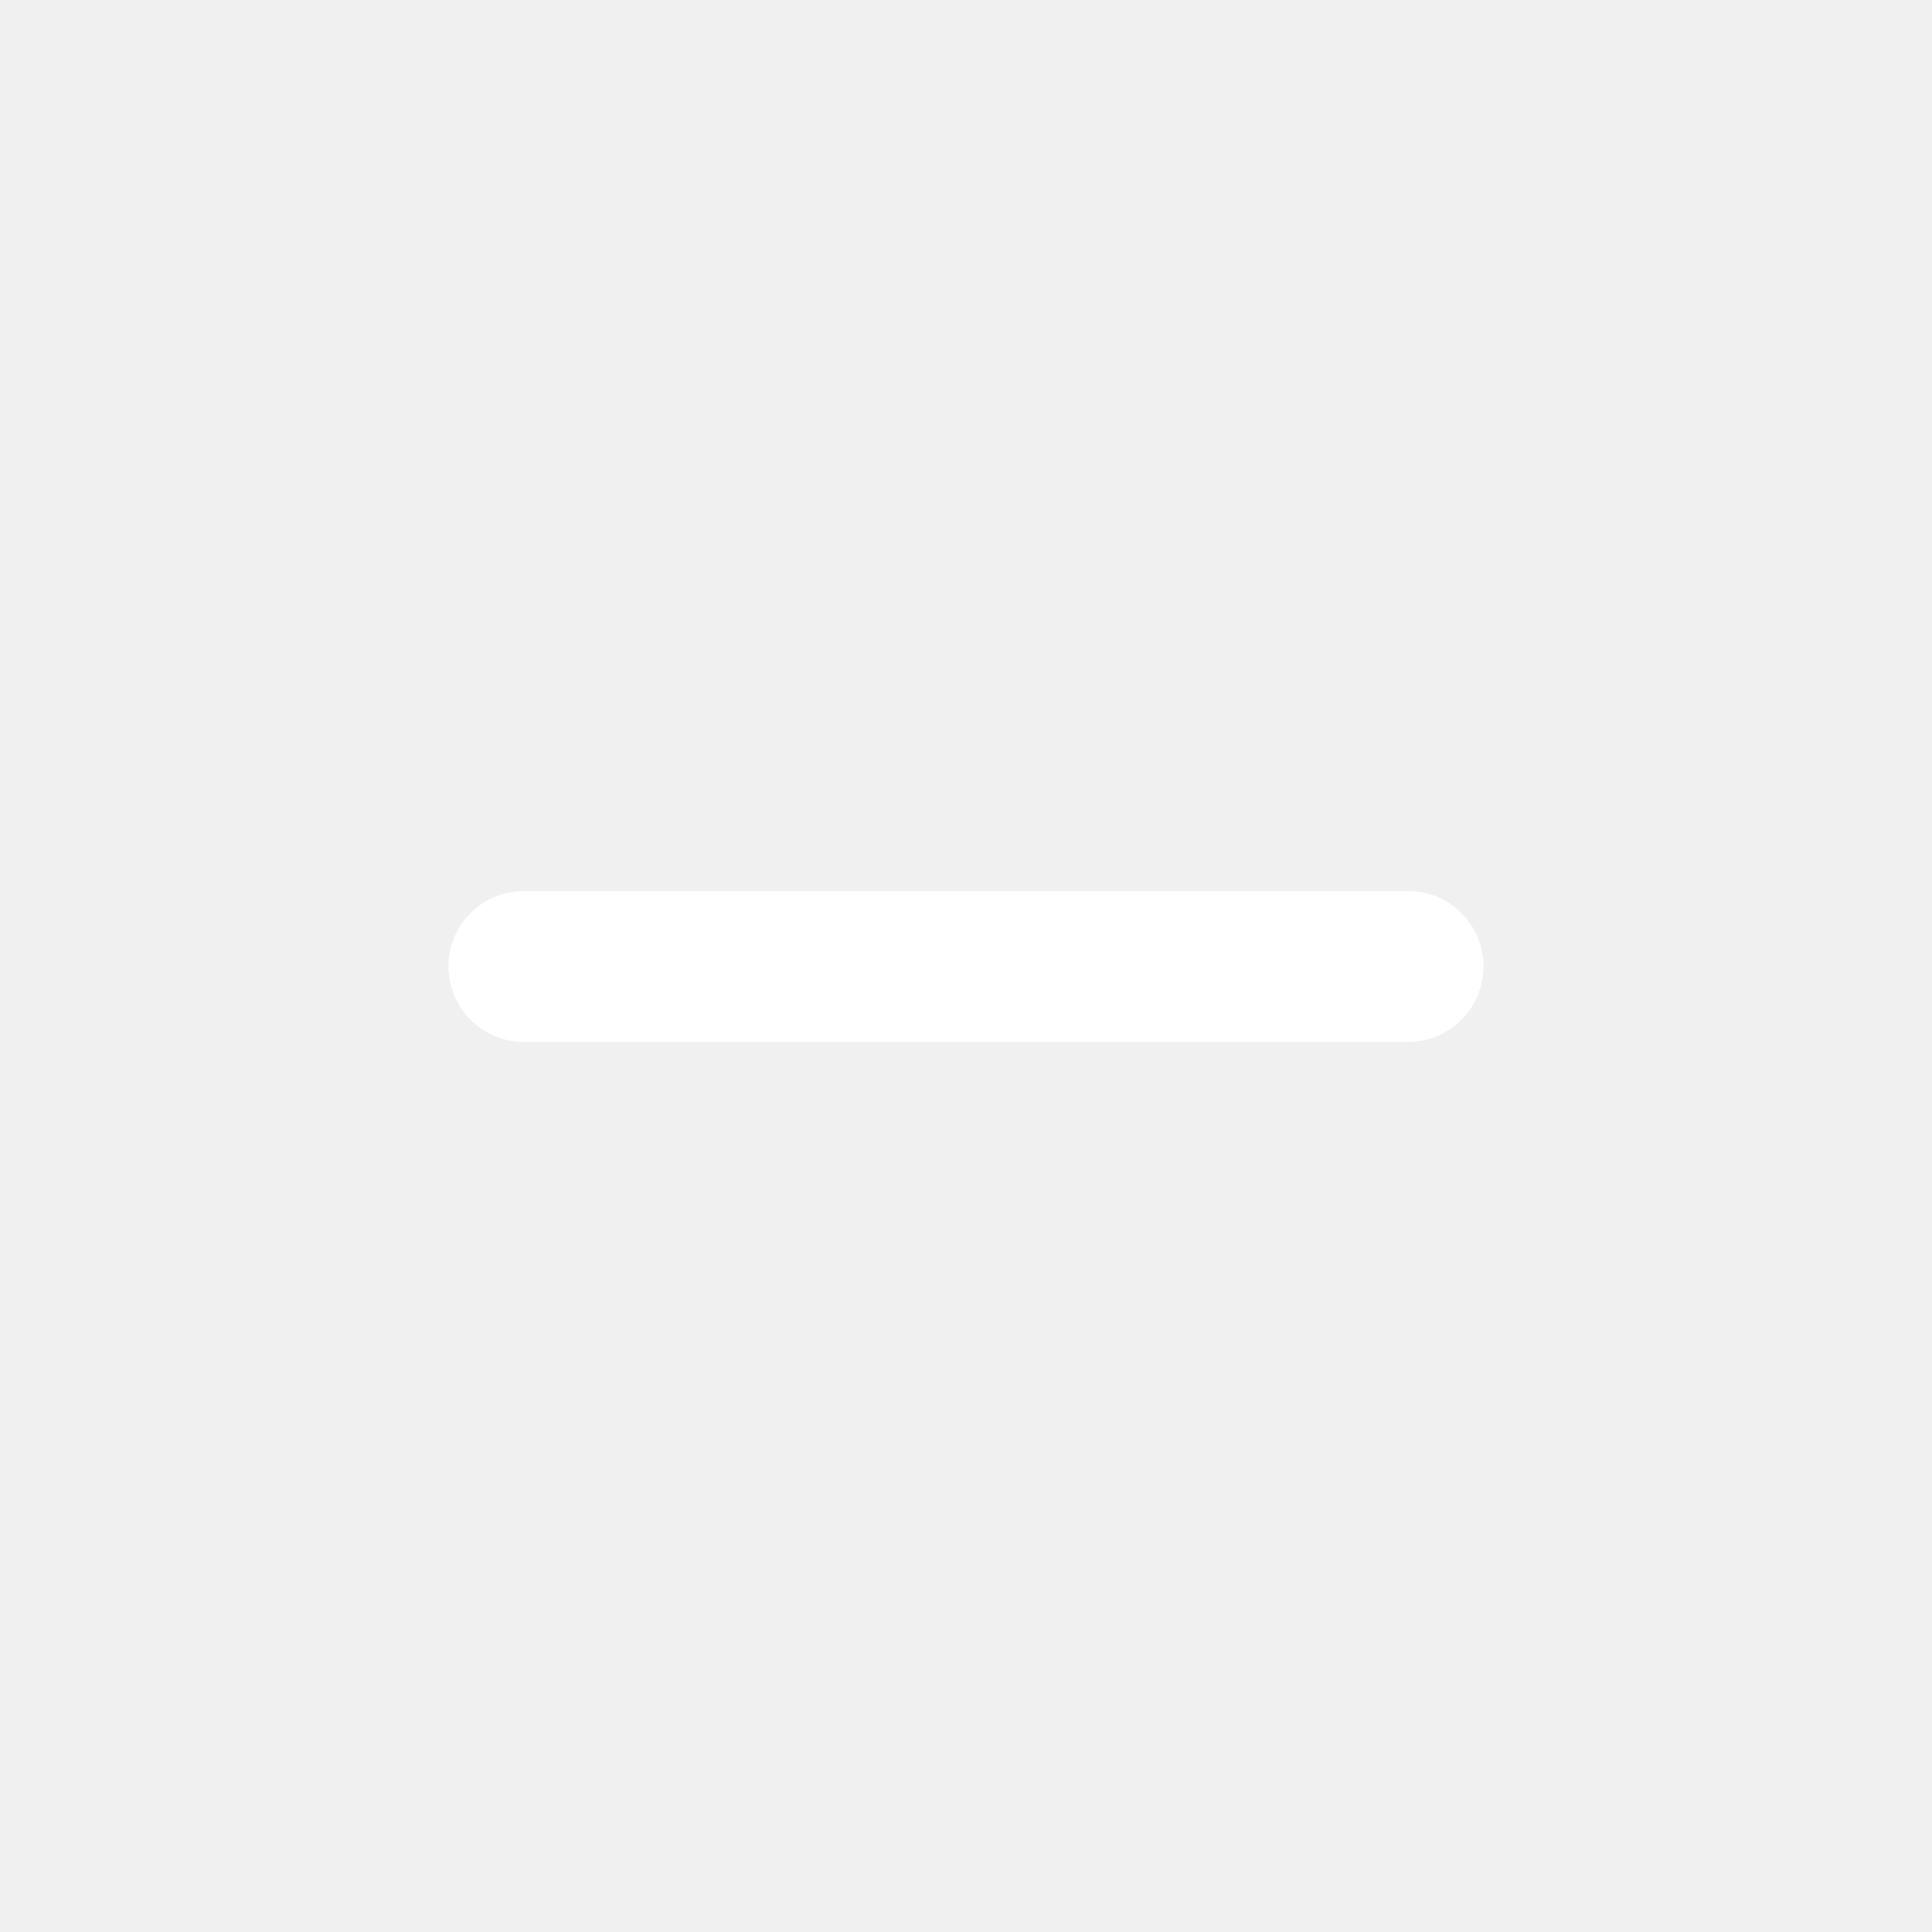
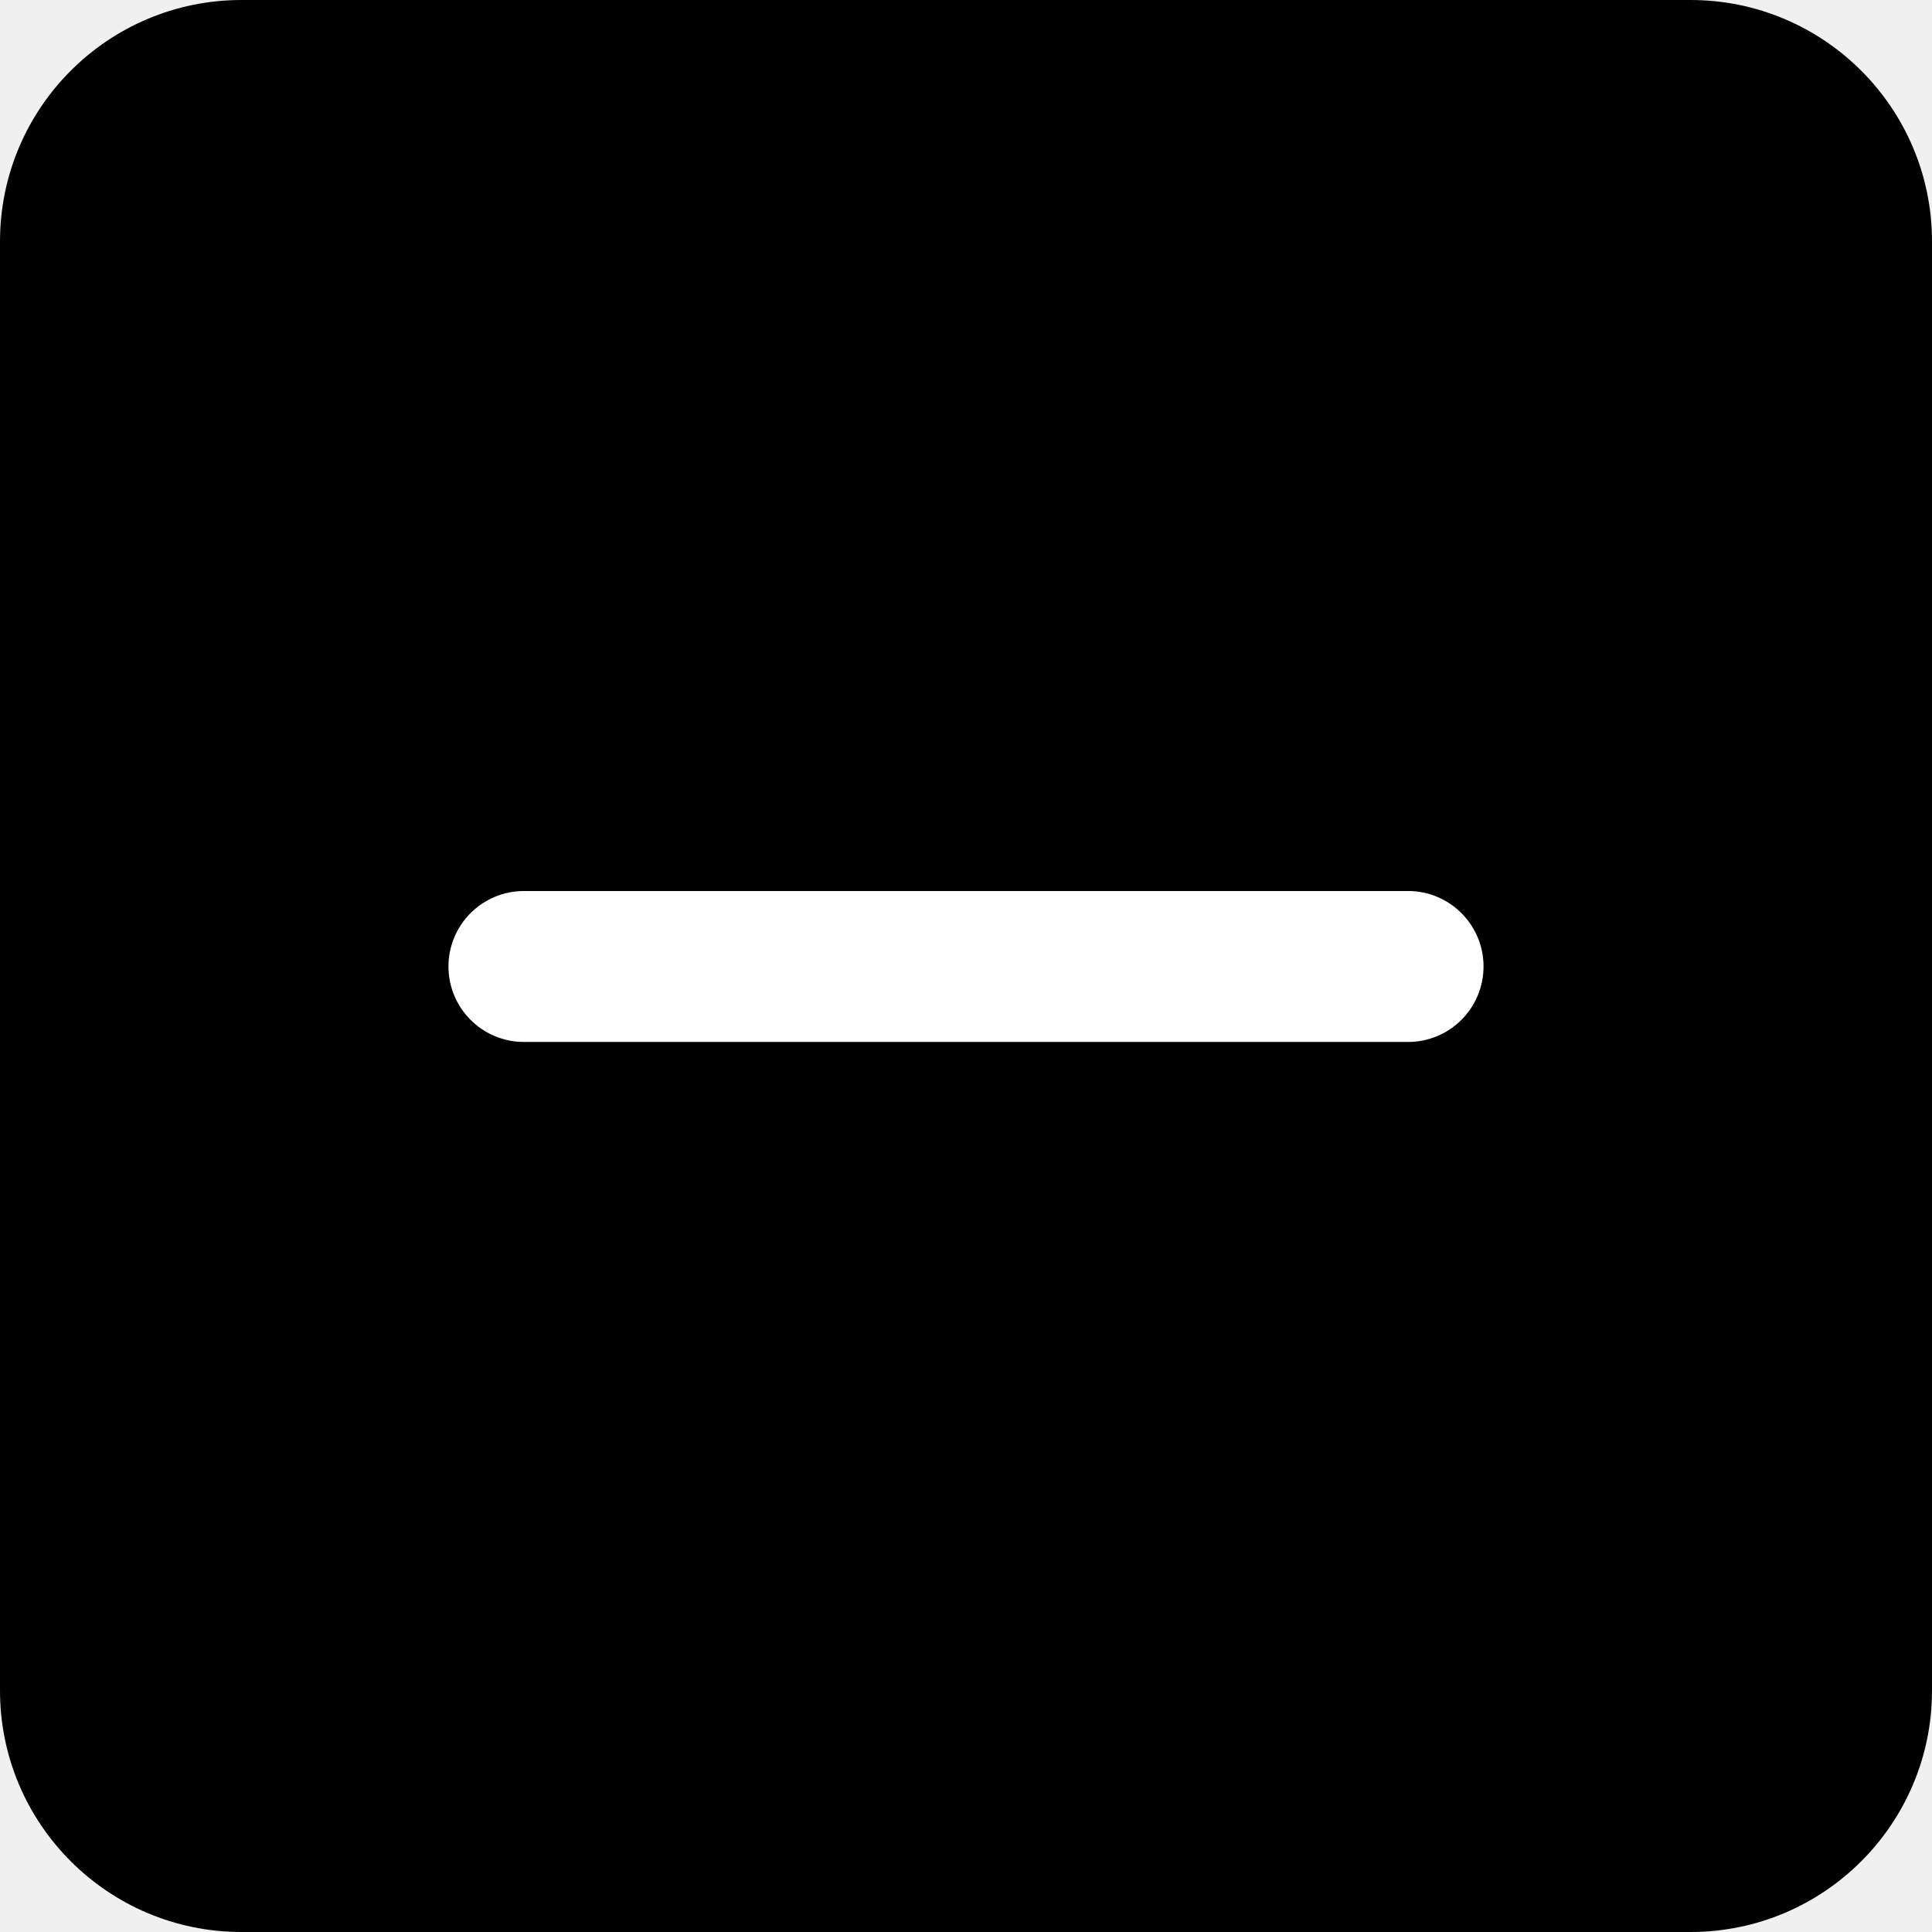
- <svg xmlns="http://www.w3.org/2000/svg" width="16" height="16" fill="none" viewBox="0 0 16 16">
+ <svg xmlns="http://www.w3.org/2000/svg" width="16" height="16" viewBox="0 0 16 16">
  <path d="M0 2a2 2 0 0 1 2-2h12a2 2 0 0 1 2 2v12a2 2 0 0 1-2 2H2a2 2 0 0 1-2-2V2Z" />
  <path fill="#fff" d="M12.286 8.004a.625.625 0 0 0-.625-.625H4.339a.625.625 0 0 0 0 1.25h7.322c.345 0 .625-.28.625-.625Z" />
</svg>
